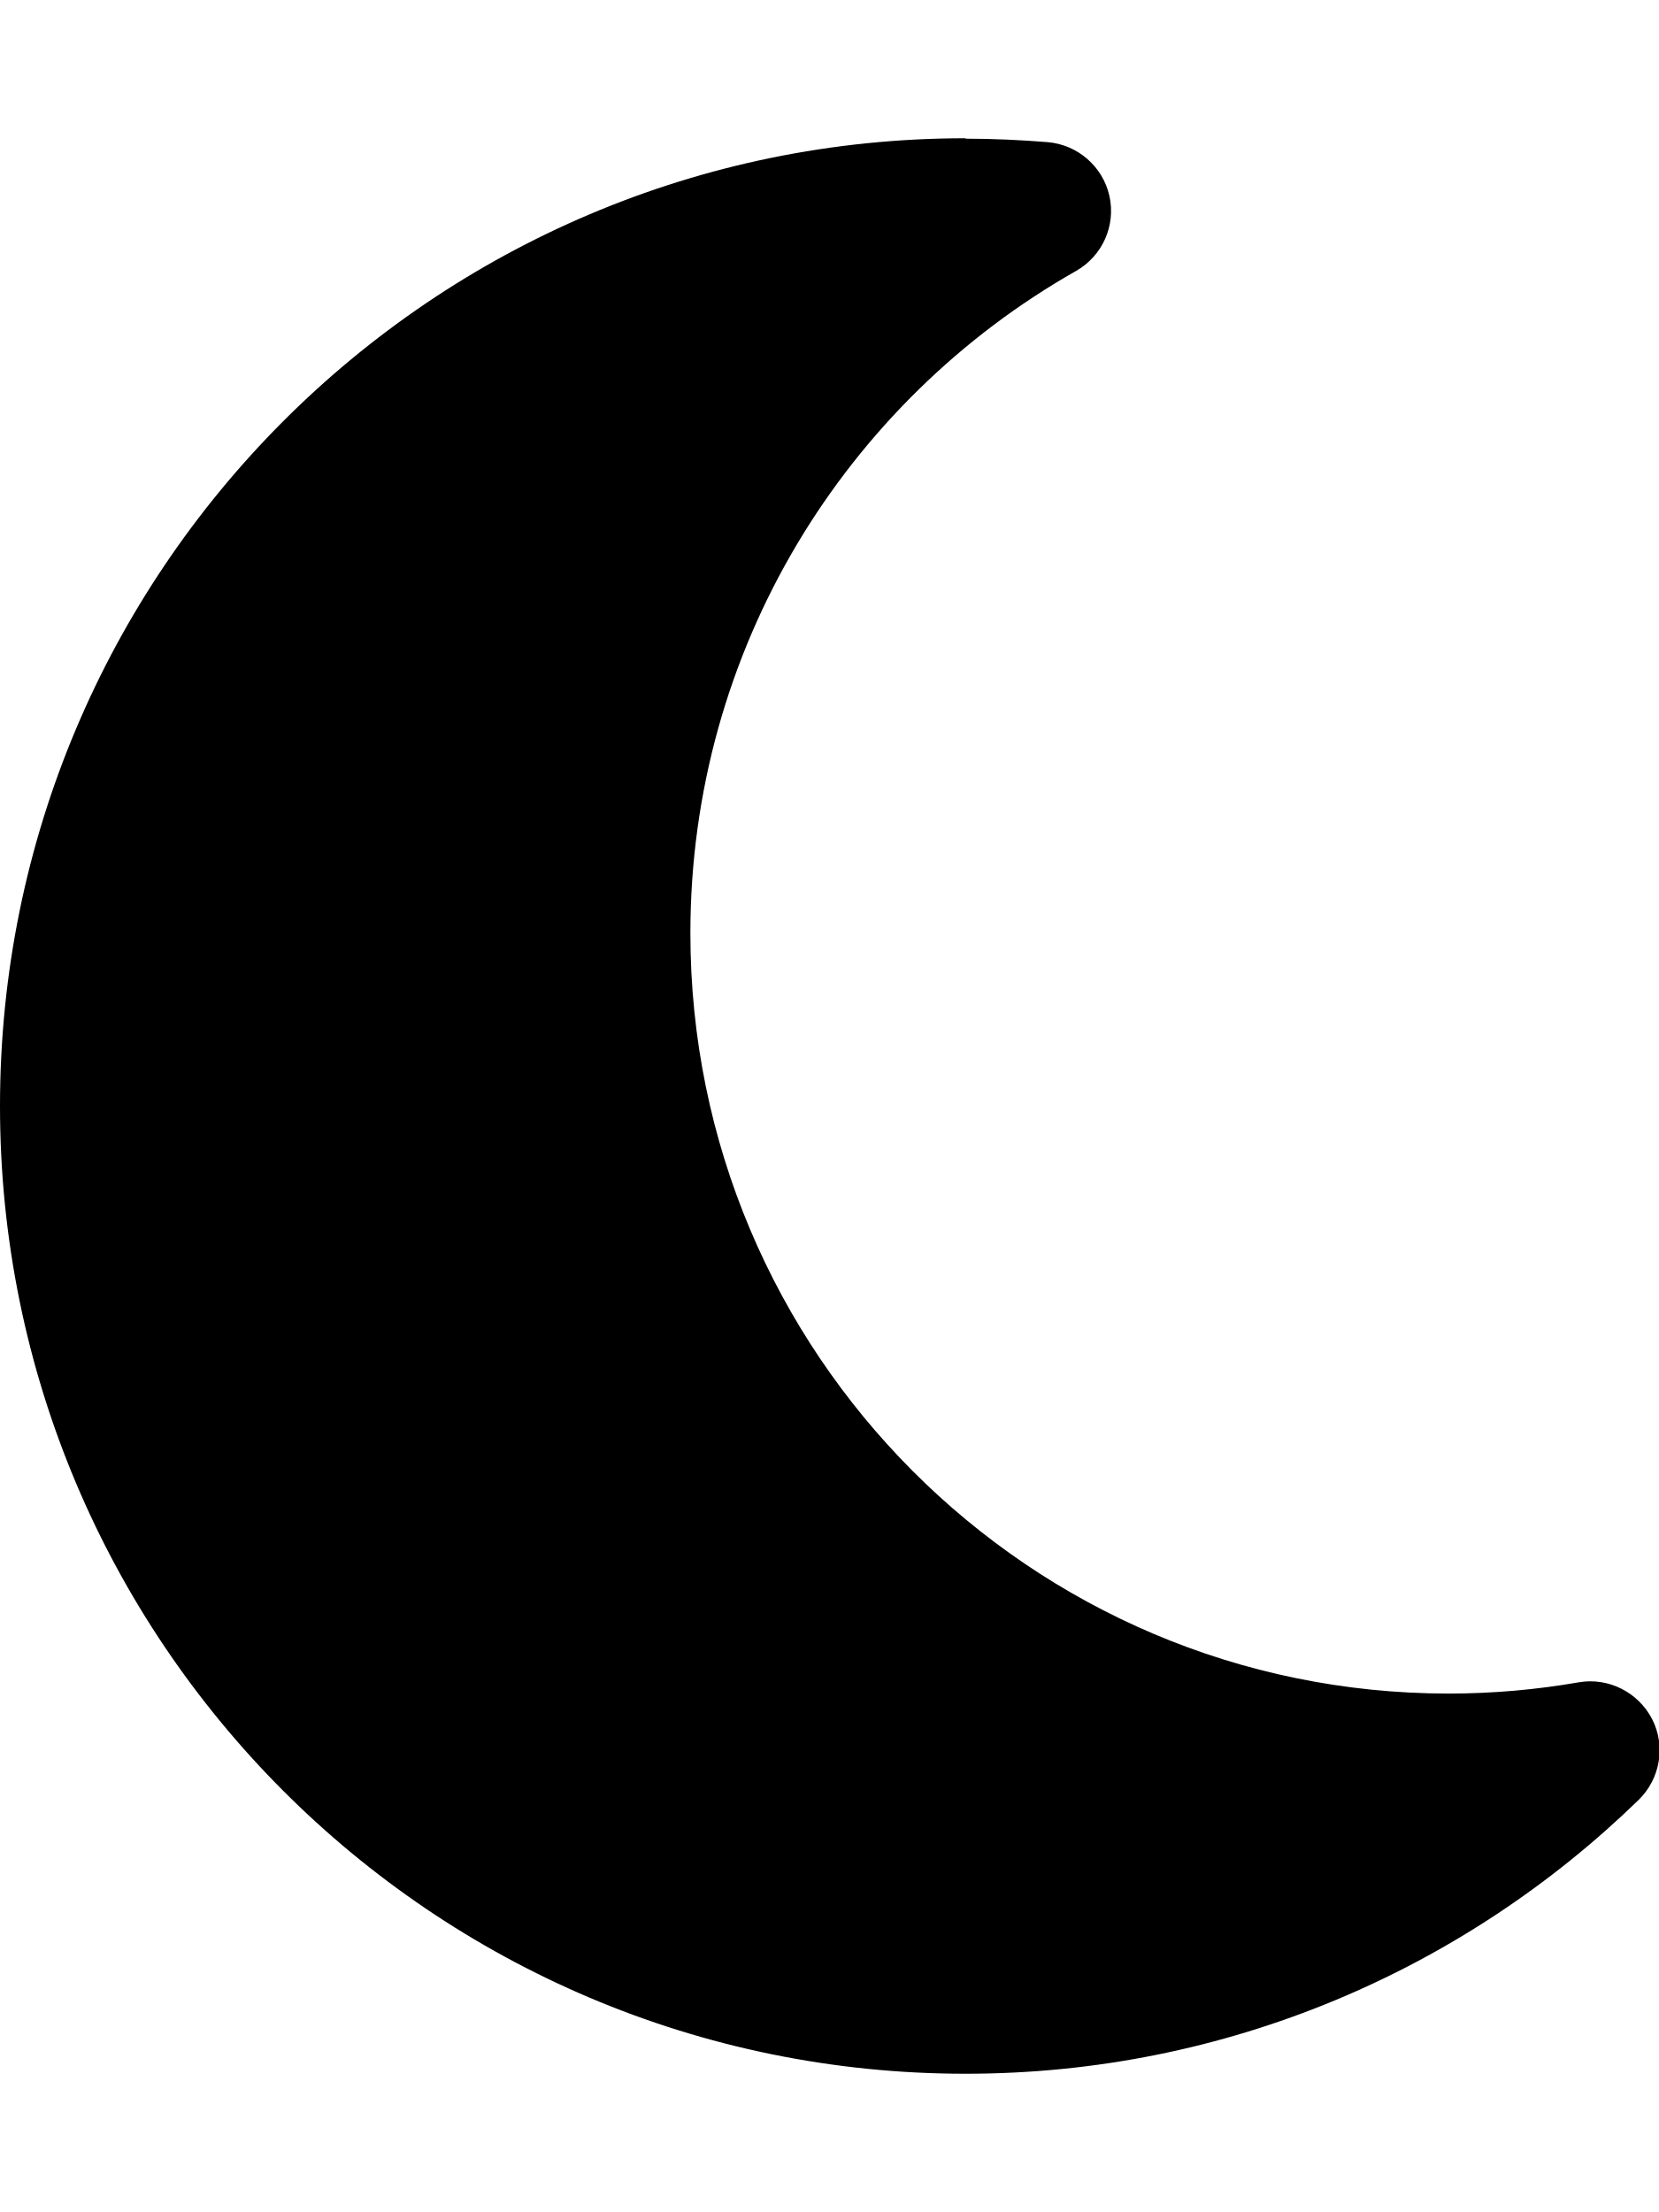
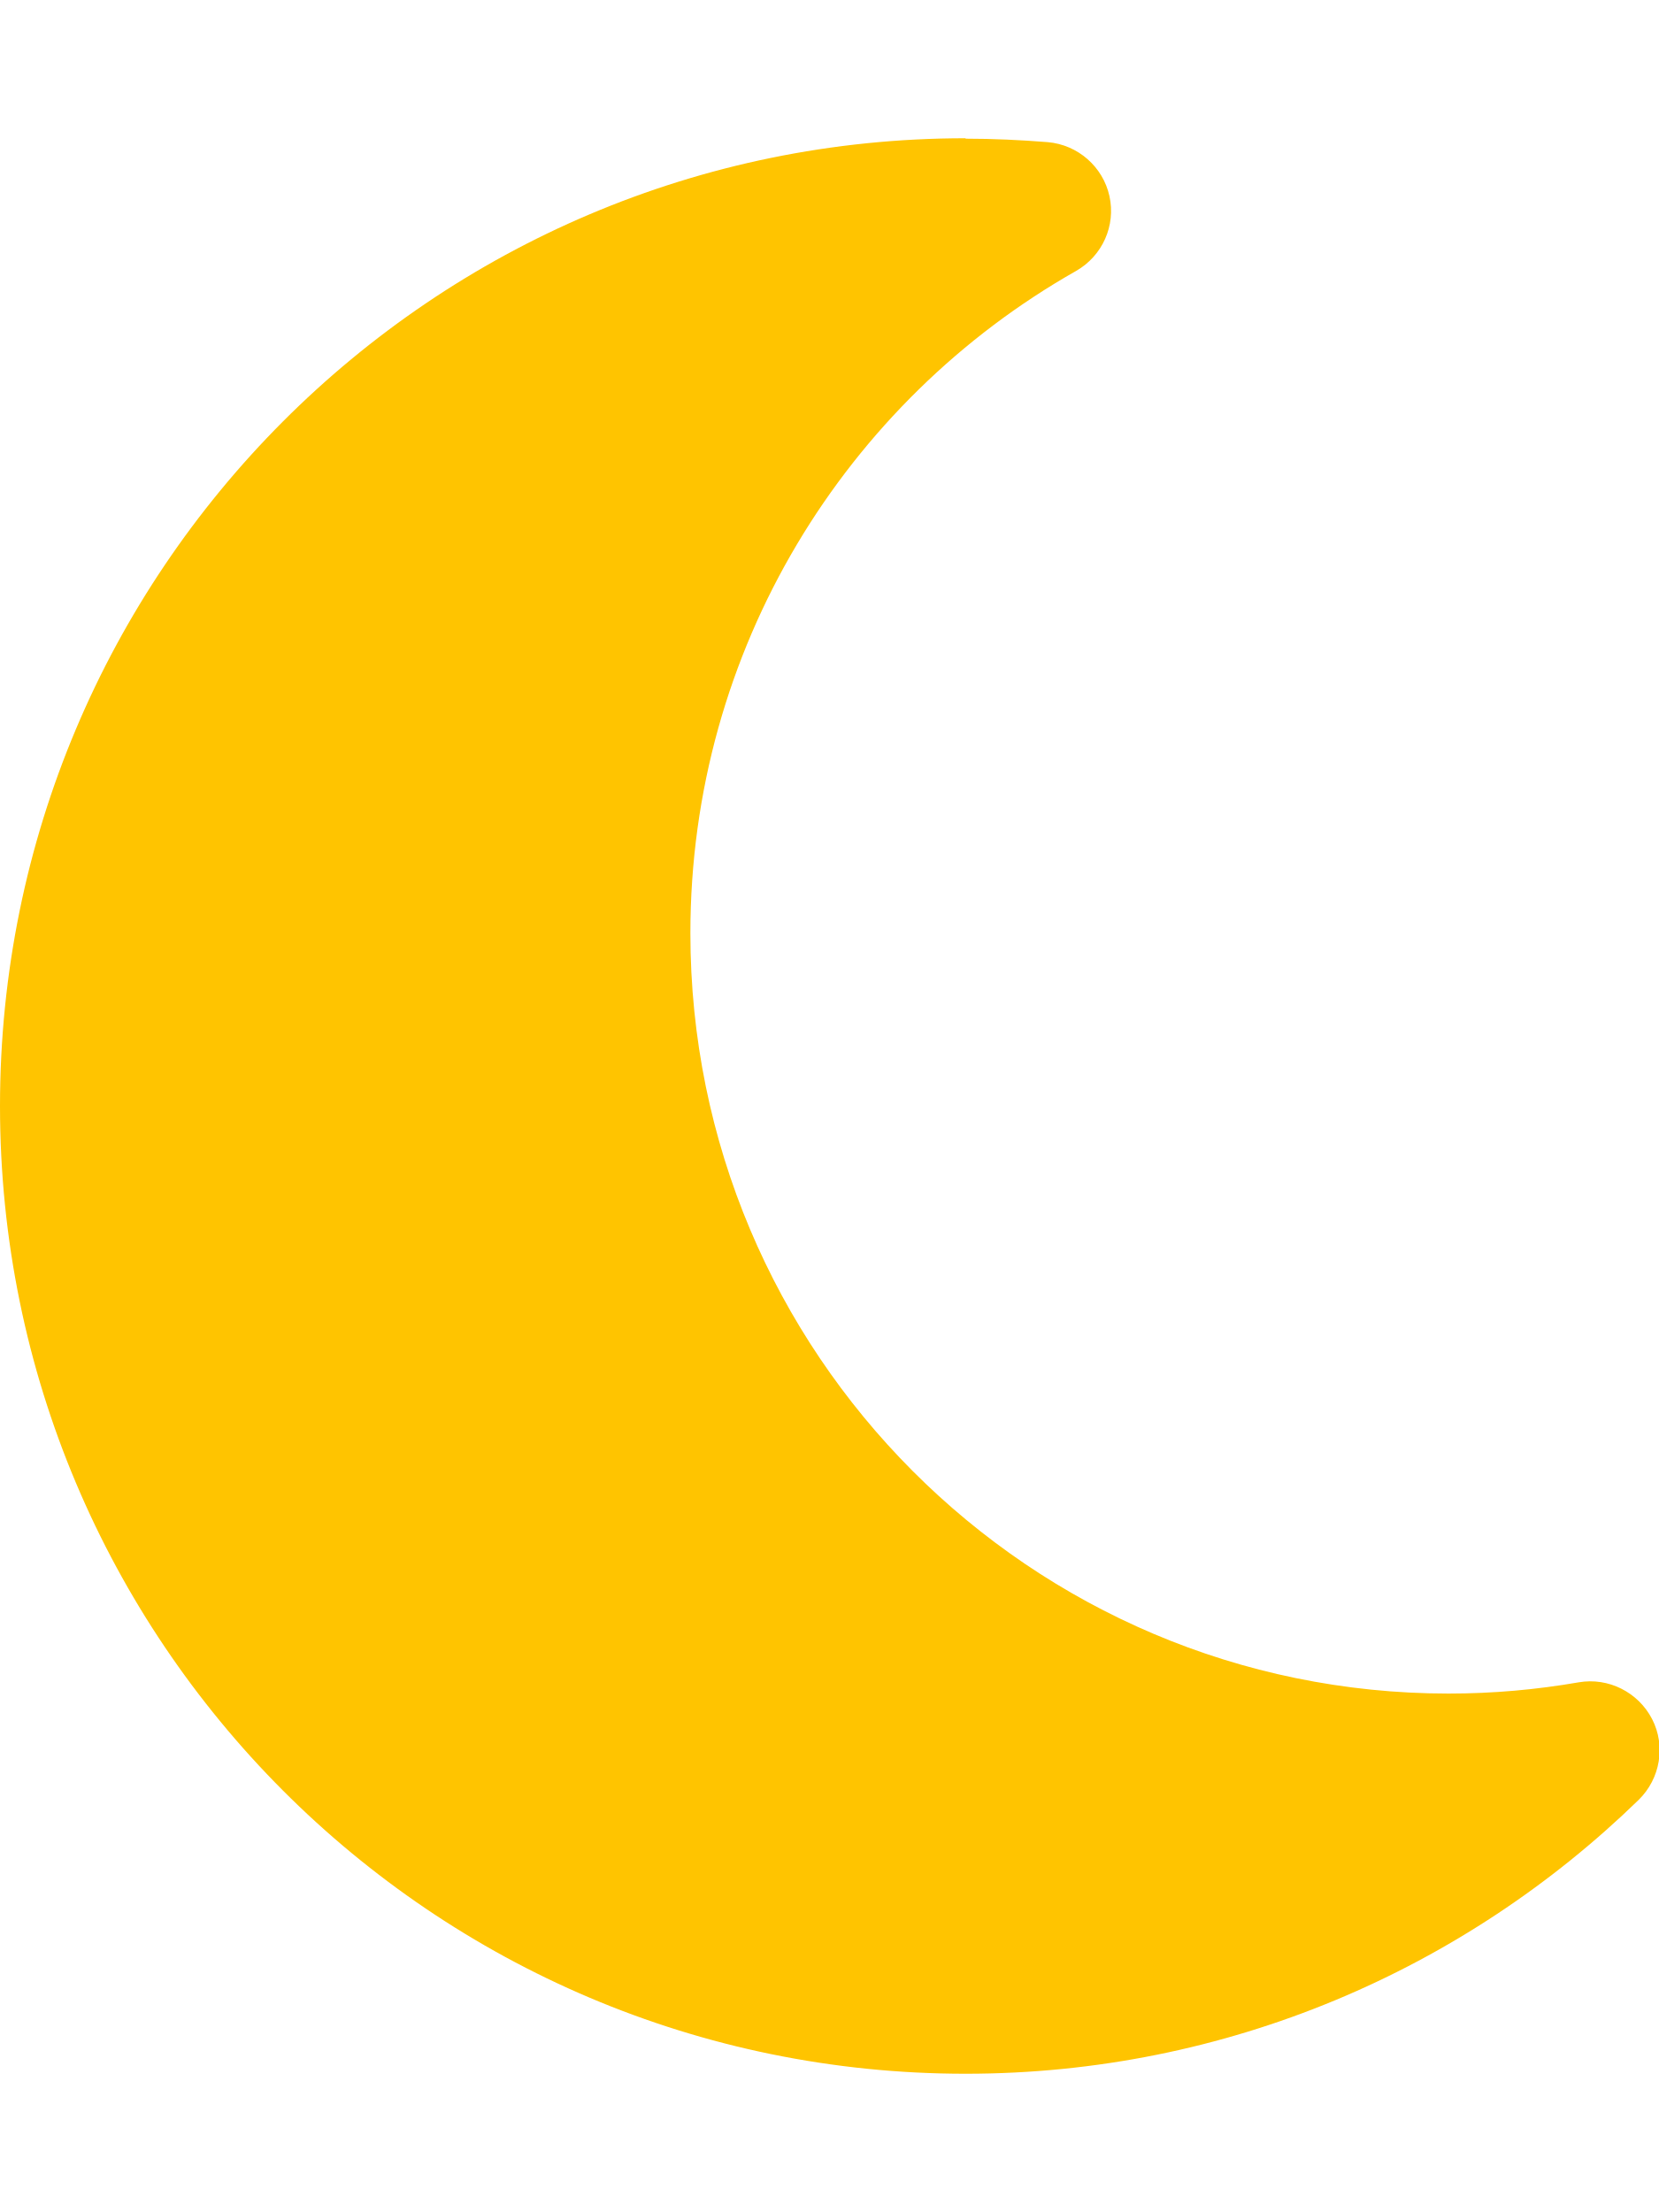
<svg xmlns="http://www.w3.org/2000/svg" viewBox="0 0 384 512">
-   <path d="M223.5 32C100 32 0 132.3 0 256S100 480 223.5 480c60.6 0 115.5-24.2 155.8-63.4c5-4.9 6.3-12.5 3.1-18.7s-10.1-9.7-17-8.5c-9.8 1.7-19.8 2.6-30.1 2.6c-96.9 0-175.5-78.8-175.5-176c0-65.8 36-123.1 89.3-153.3c6.1-3.5 9.2-10.5 7.7-17.3s-7.3-11.9-14.3-12.5c-6.3-.5-12.6-.8-19-.8z" />
+   <path fill="#ffc400" d="M223.5 32C100 32 0 132.3 0 256S100 480 223.5 480c60.6 0 115.5-24.2 155.8-63.4c5-4.9 6.3-12.5 3.1-18.7s-10.1-9.7-17-8.5c-9.8 1.7-19.8 2.6-30.1 2.6c-96.9 0-175.5-78.8-175.5-176c0-65.8 36-123.1 89.3-153.3c6.1-3.5 9.2-10.5 7.7-17.3s-7.3-11.9-14.3-12.5c-6.3-.5-12.6-.8-19-.8z" />
</svg>
